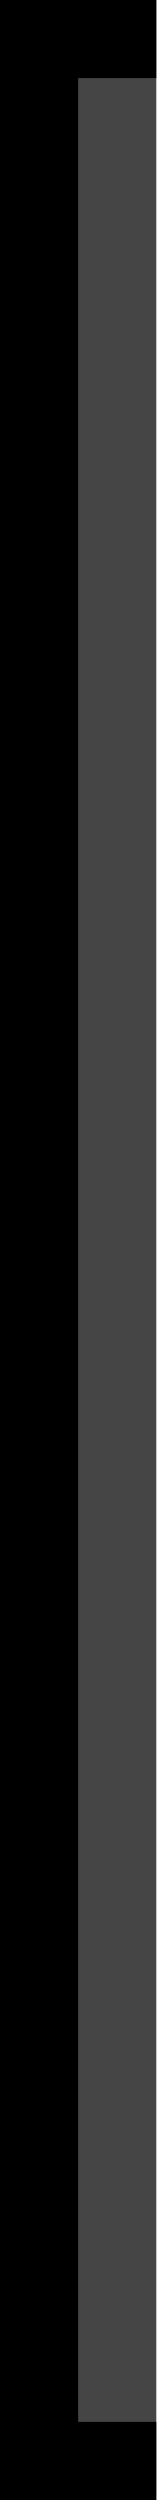
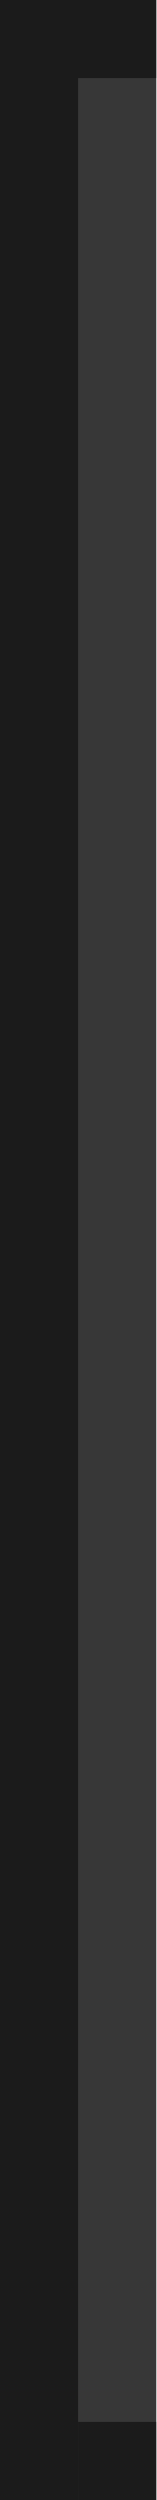
- <svg xmlns="http://www.w3.org/2000/svg" width="2" height="32" viewBox="0 0 2 32" version="1.1" id="svg6">
+ <svg xmlns="http://www.w3.org/2000/svg" id="svg6" version="1.1" viewBox="0 0 2 32" height="32" width="2">
  <defs id="defs10" />
-   <rect width="2" height="32" id="rect2" style="fill:#454545;fill-opacity:1" fill="#E0E0E0" />
-   <rect width="2" height="1" id="rect4" x="0" y="0" style="fill:#000000;fill-opacity:1;stroke-width:1" />
-   <rect width="1" height="32" id="rect4-8" x="0" y="0" style="fill:#000000;fill-opacity:1;stroke-width:4" />
-   <rect width="2" height="1" id="rect4-5" x="1.1920929e-07" y="31" style="fill:#000000;fill-opacity:1;stroke-width:1" />
+   <rect fill="#E0E0E0" style="fill:#373737;fill-opacity:1" id="rect2" height="32" width="2" />
+   <path id="rect4-6" style="opacity:0.5;fill:#000000;fill-opacity:1;stroke-width:1" d="M 2,1.5000001e-7 V 1 H 1 V 32 H 0 V 1 1.5e-7 h 1 z" />
+   <rect width="1" height="1" fill="#FFFFFF" fill-opacity="0.4" id="rect166-3" style="opacity:0.5;fill:#000000;fill-opacity:1;stroke-width:0.177" x="1" y="31" />
</svg>
